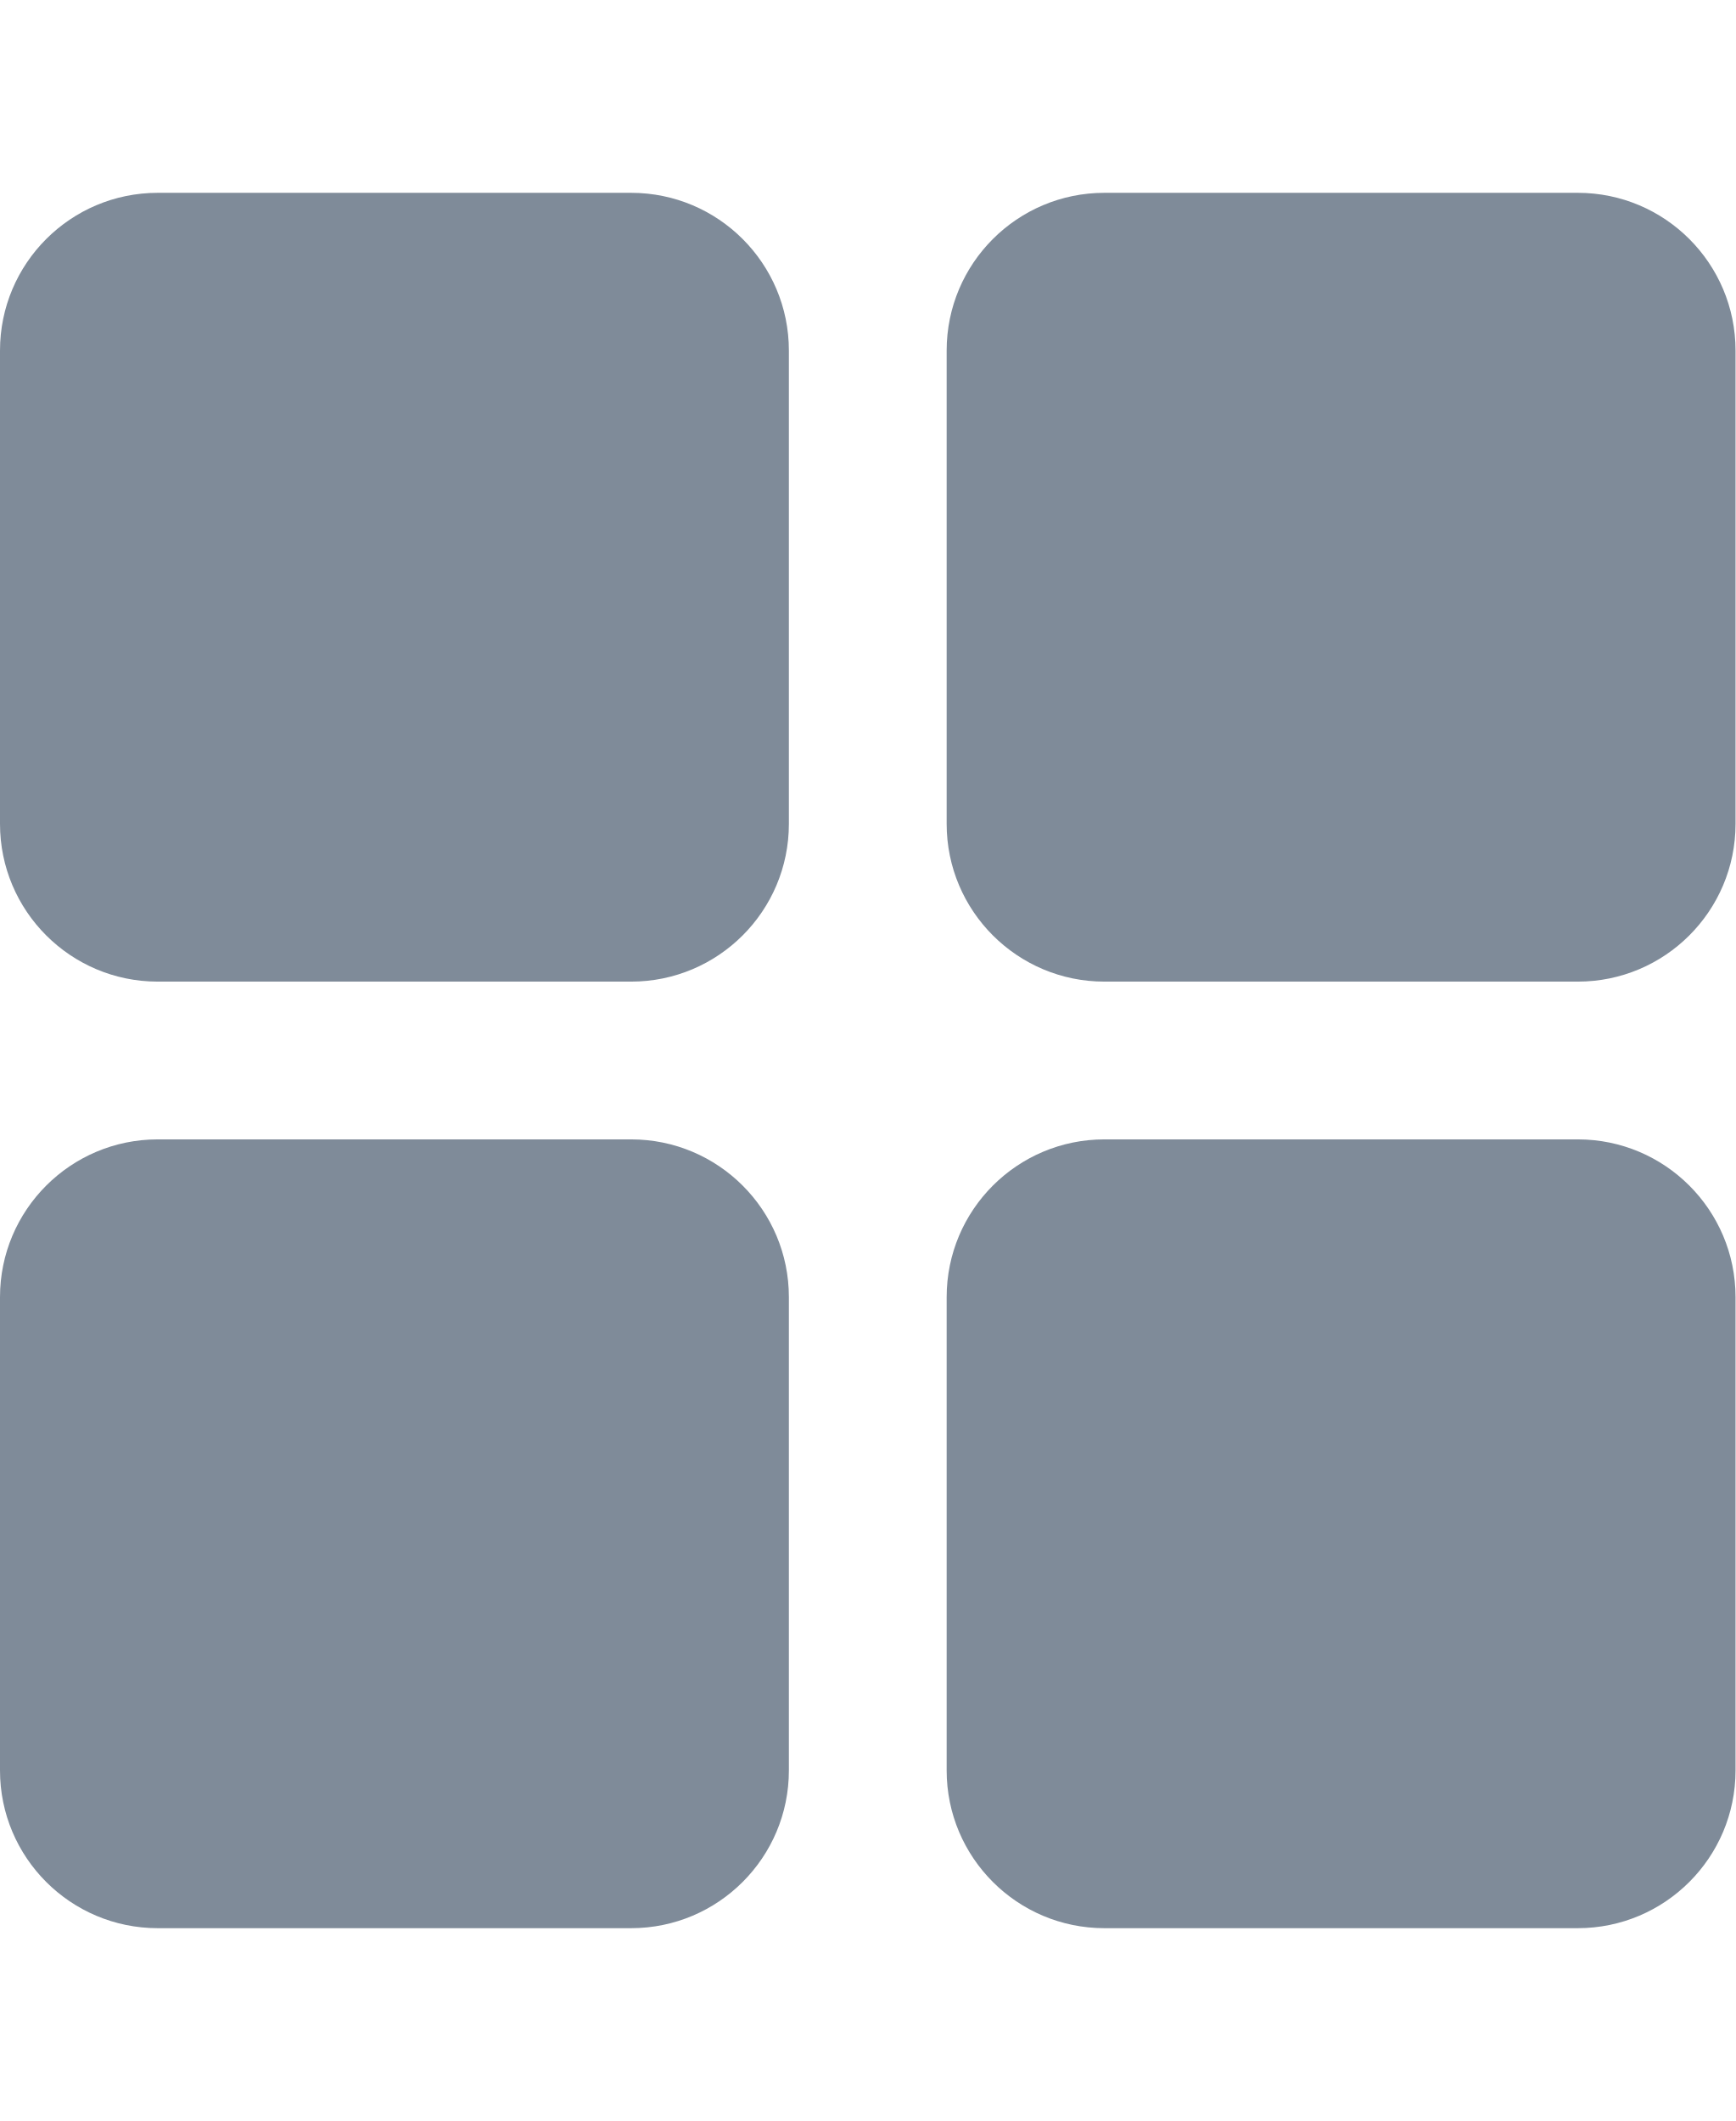
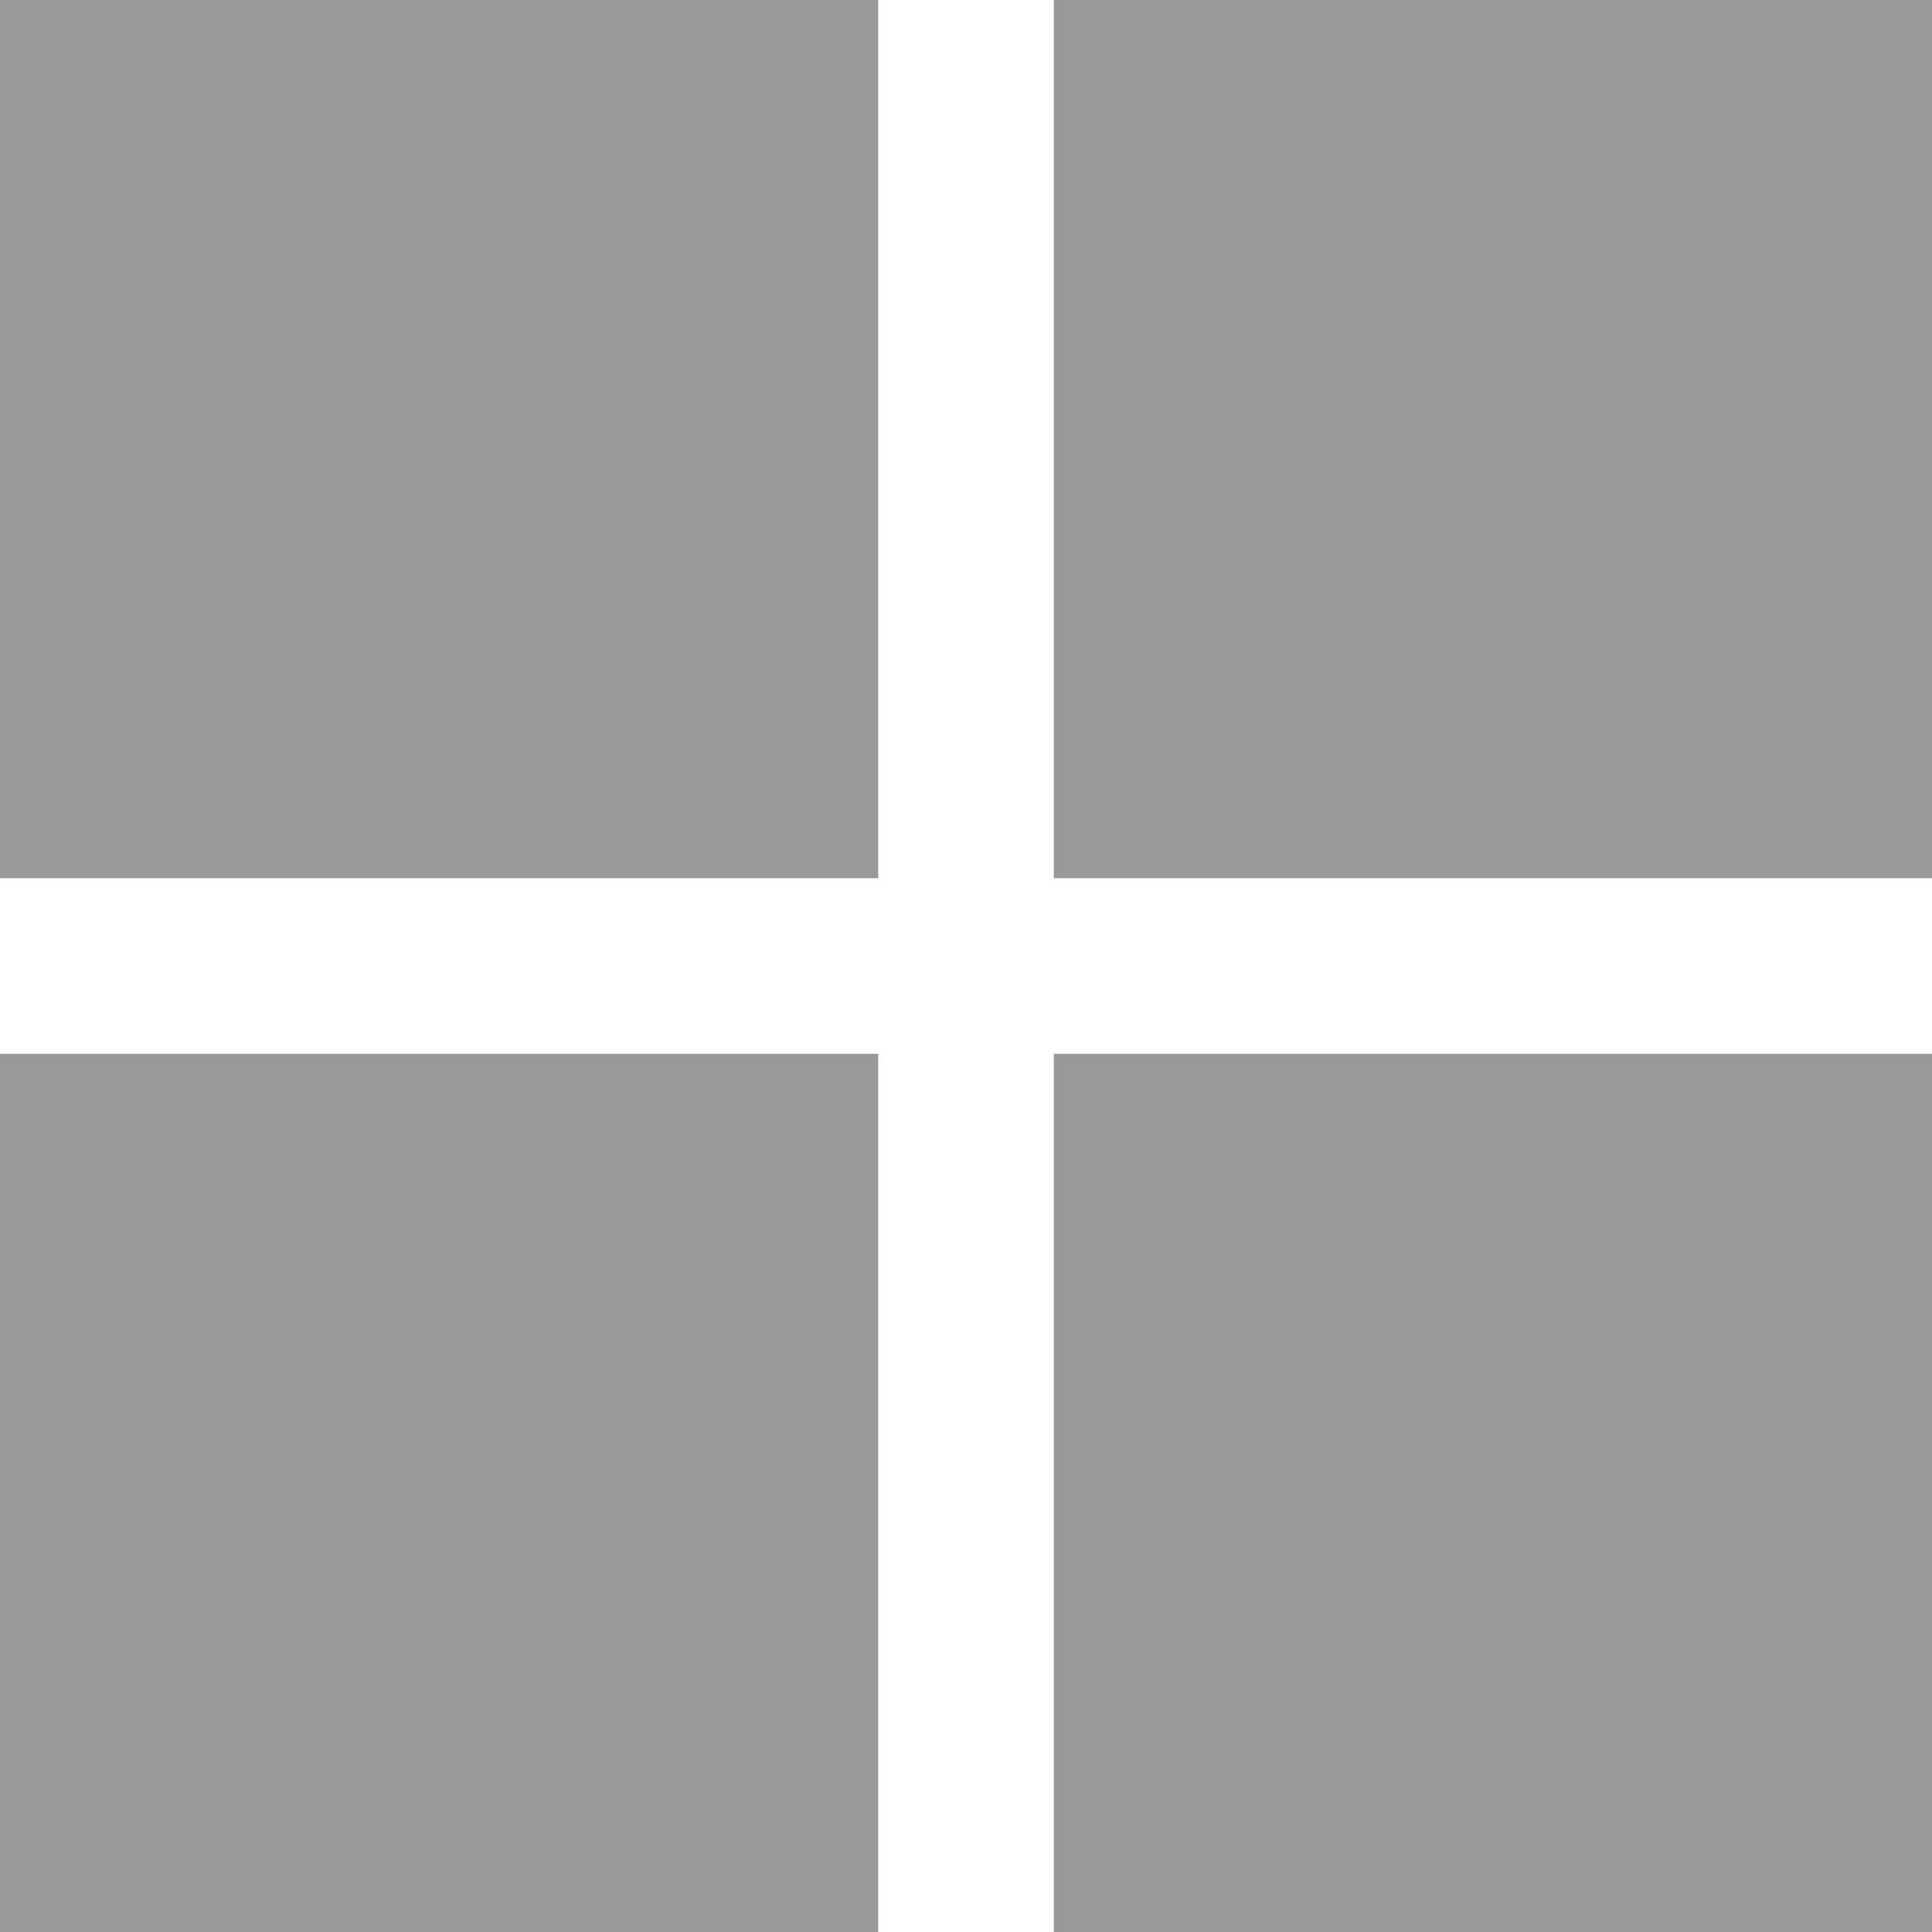
- <svg xmlns="http://www.w3.org/2000/svg" width="18" height="22" viewBox="0 0 22 22" fill="#7F8B99">
-   <rect width="10" height="10" rx="2" fill="#7F8B99" />
-   <rect x="12" width="10" height="10" rx="2" fill="#7F8B99" />
-   <rect x="12" y="12" width="10" height="10" rx="2" fill="#7F8B99" />
-   <rect y="12" width="10" height="10" rx="2" fill="#7F8B99" />
+ <svg xmlns="http://www.w3.org/2000/svg" width="18" height="18" viewBox="0 0 18 18" fill="none">
+   <rect width="8.182" height="8.182" fill="#999999" />
+   <rect x="9.818" width="8.182" height="8.182" fill="#999999" />
+   <rect x="9.818" y="9.818" width="8.182" height="8.182" fill="#999999" />
+   <rect y="9.818" width="8.182" height="8.182" fill="#999999" />
</svg>
